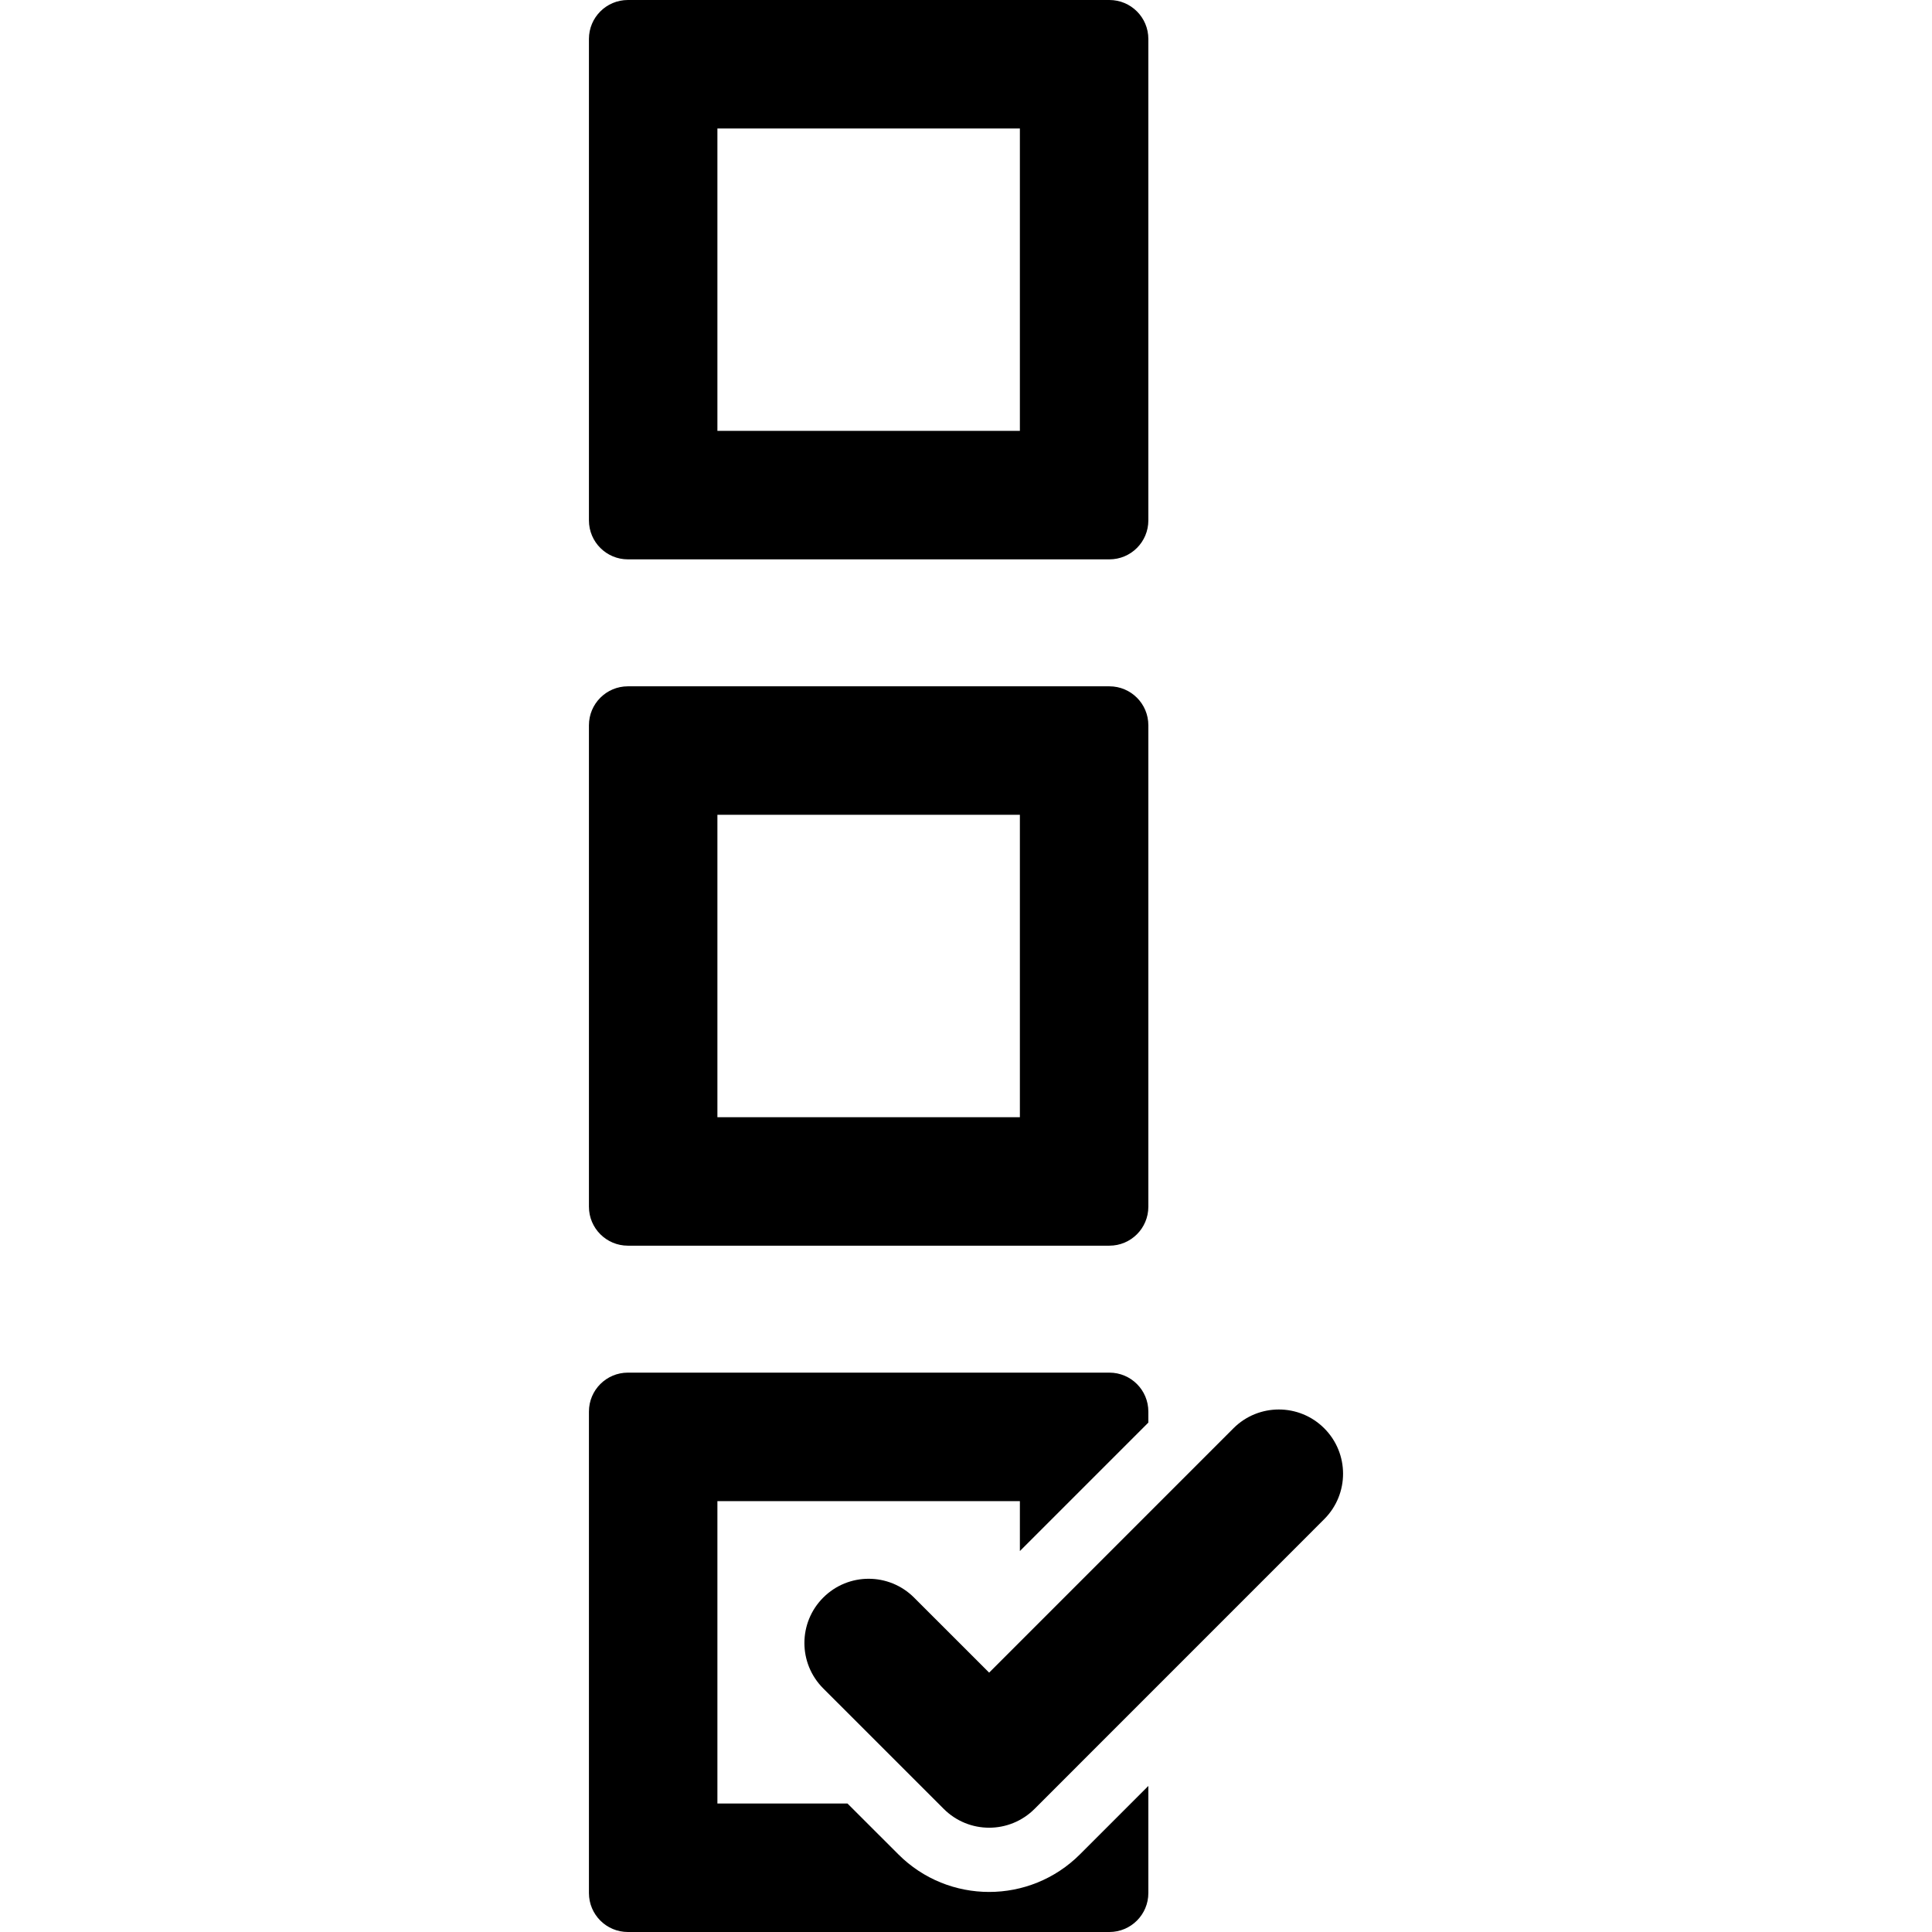
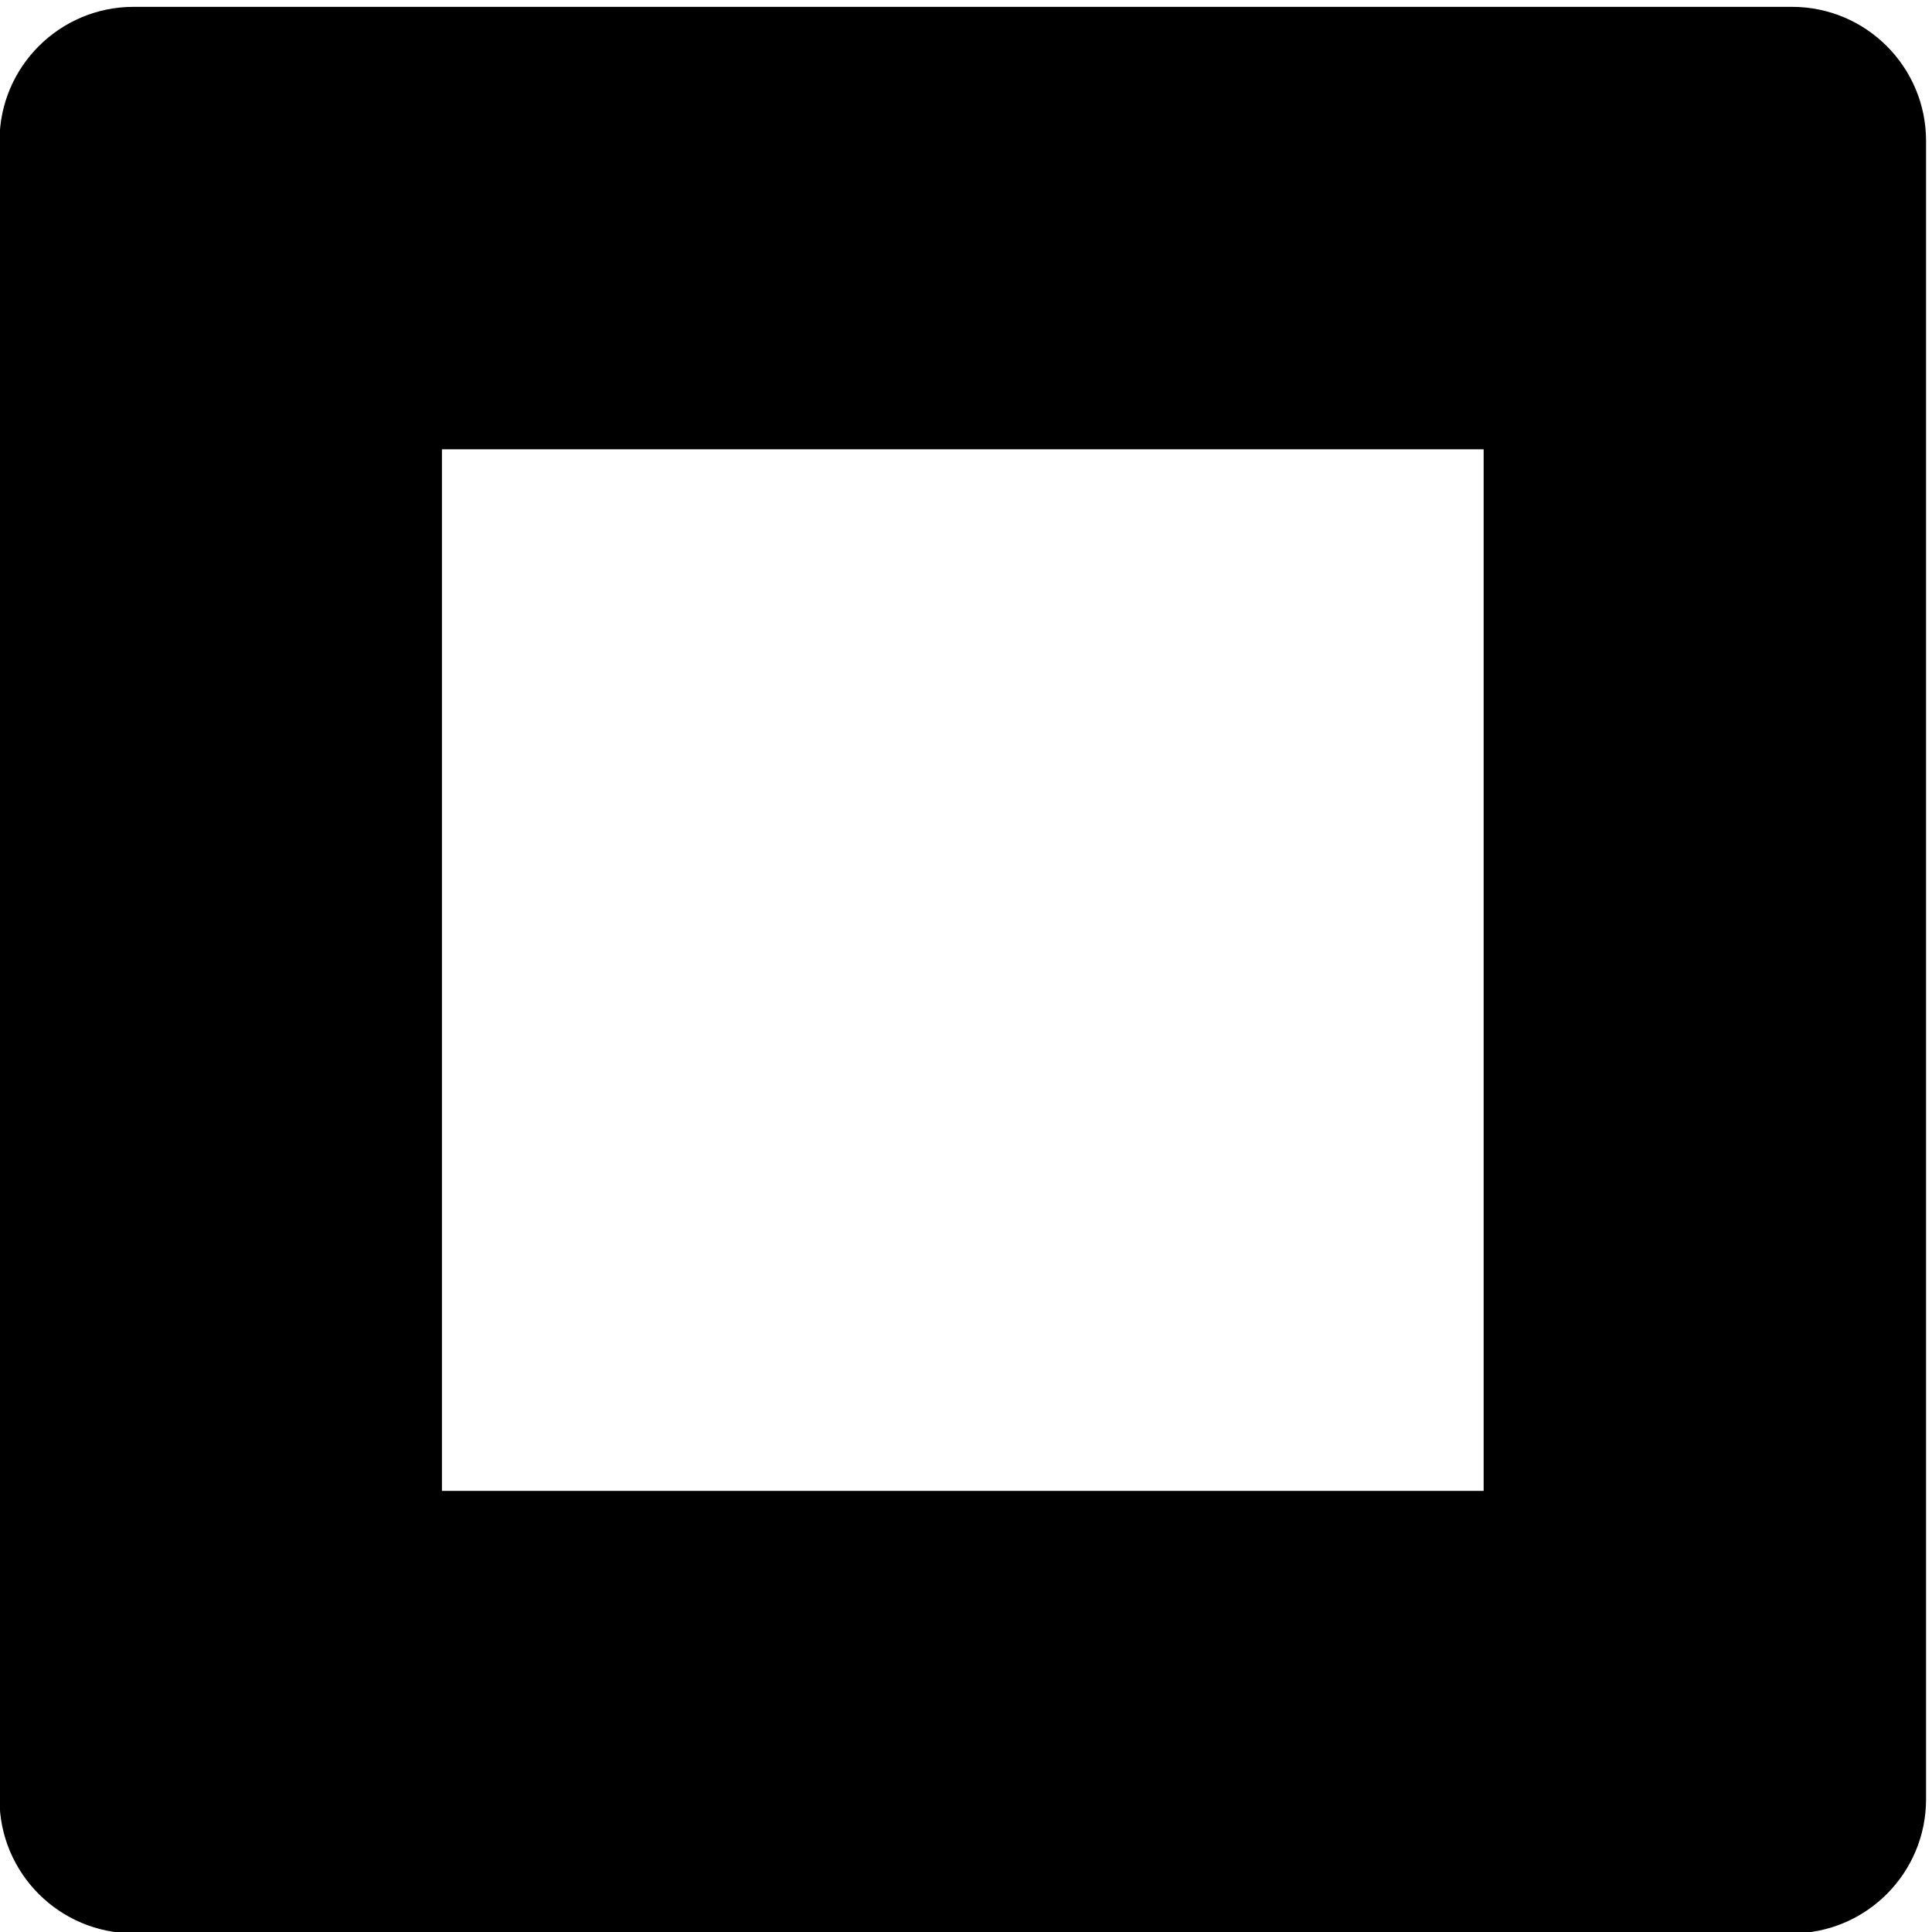
<svg xmlns="http://www.w3.org/2000/svg" version="1.1" id="Capa_1" x="0px" y="0px" viewBox="0 0 492.981 492.981" style="enable-background:new 0 0 492.981 492.981;" xml:space="preserve">
-   <g>
-     <path d="M160.215,142.729h122.867c5.492,0,9.937-4.45,9.937-9.933V9.931c0-5.482-4.444-9.931-9.937-9.931H160.215   c-5.487,0-9.938,4.449-9.938,9.931v122.865C150.277,138.279,154.728,142.729,160.215,142.729z M183.057,32.782h77.182v77.166   h-77.182V32.782z" />
-     <path d="M160.215,317.855h122.867c5.492,0,9.937-4.451,9.937-9.933V185.057c0-5.482-4.444-9.932-9.937-9.932H160.215   c-5.487,0-9.938,4.449-9.938,9.932v122.865C150.277,313.404,154.728,317.855,160.215,317.855z M183.057,207.907h77.182v77.167   h-77.182V207.907z" />
-     <path d="M252.396,482.76c-8.388,0-16.79-3.201-23.176-9.603l-12.967-12.958h-33.196v-77.166h77.182v12.741L293.019,363v-2.818   c0-5.482-4.444-9.932-9.937-9.932H160.215c-5.487,0-9.938,4.449-9.938,9.932v122.865c0,5.482,4.45,9.934,9.938,9.934h122.867   c5.492,0,9.937-4.451,9.937-9.934v-27.338l-17.442,17.447C269.171,479.559,260.783,482.76,252.396,482.76z" />
-     <path d="M337.902,364.457c-6.4-6.403-16.775-6.403-23.175,0l-62.332,62.344l-19.157-19.151c-6.406-6.402-16.774-6.402-23.176,0   c-6.406,6.402-6.406,16.774,0,23.177l30.747,30.74c3.198,3.201,7.392,4.803,11.586,4.803c4.193,0,8.388-1.602,11.59-4.803   l73.917-73.933C344.304,381.231,344.304,370.859,337.902,364.457z" />
-   </g>
-   <g>
+   <defs id="defs45">
+ 	
+ 	
+ 	
+ 	
+ </defs>
+   <path id="path4" d="M 34.101,493.323 H 457.243 c 18.914,0 34.222,-15.33 34.222,-34.21 V 35.953 c 0,-18.881 -15.305,-34.207 -34.222,-34.207 H 34.101 c -18.897,0 -34.225,15.323 -34.225,34.207 V 459.113 c 0,18.881 15.329,34.21 34.225,34.21 z M 112.767,114.651 H 378.574 V 380.422 H 112.767 Z" style="stroke-width:3.444" />
+   <g id="g12">
</g>
-   <g>
+   <g id="g14">
</g>
-   <g>
+   <g id="g16">
</g>
-   <g>
+   <g id="g18">
</g>
-   <g>
+   <g id="g20">
</g>
-   <g>
+   <g id="g22">
</g>
-   <g>
+   <g id="g24">
</g>
-   <g>
+   <g id="g26">
</g>
-   <g>
+   <g id="g28">
</g>
-   <g>
+   <g id="g30">
</g>
-   <g>
+   <g id="g32">
</g>
-   <g>
+   <g id="g34">
</g>
-   <g>
+   <g id="g36">
</g>
-   <g>
+   <g id="g38">
</g>
-   <g>
+   <g id="g40">
</g>
</svg>
